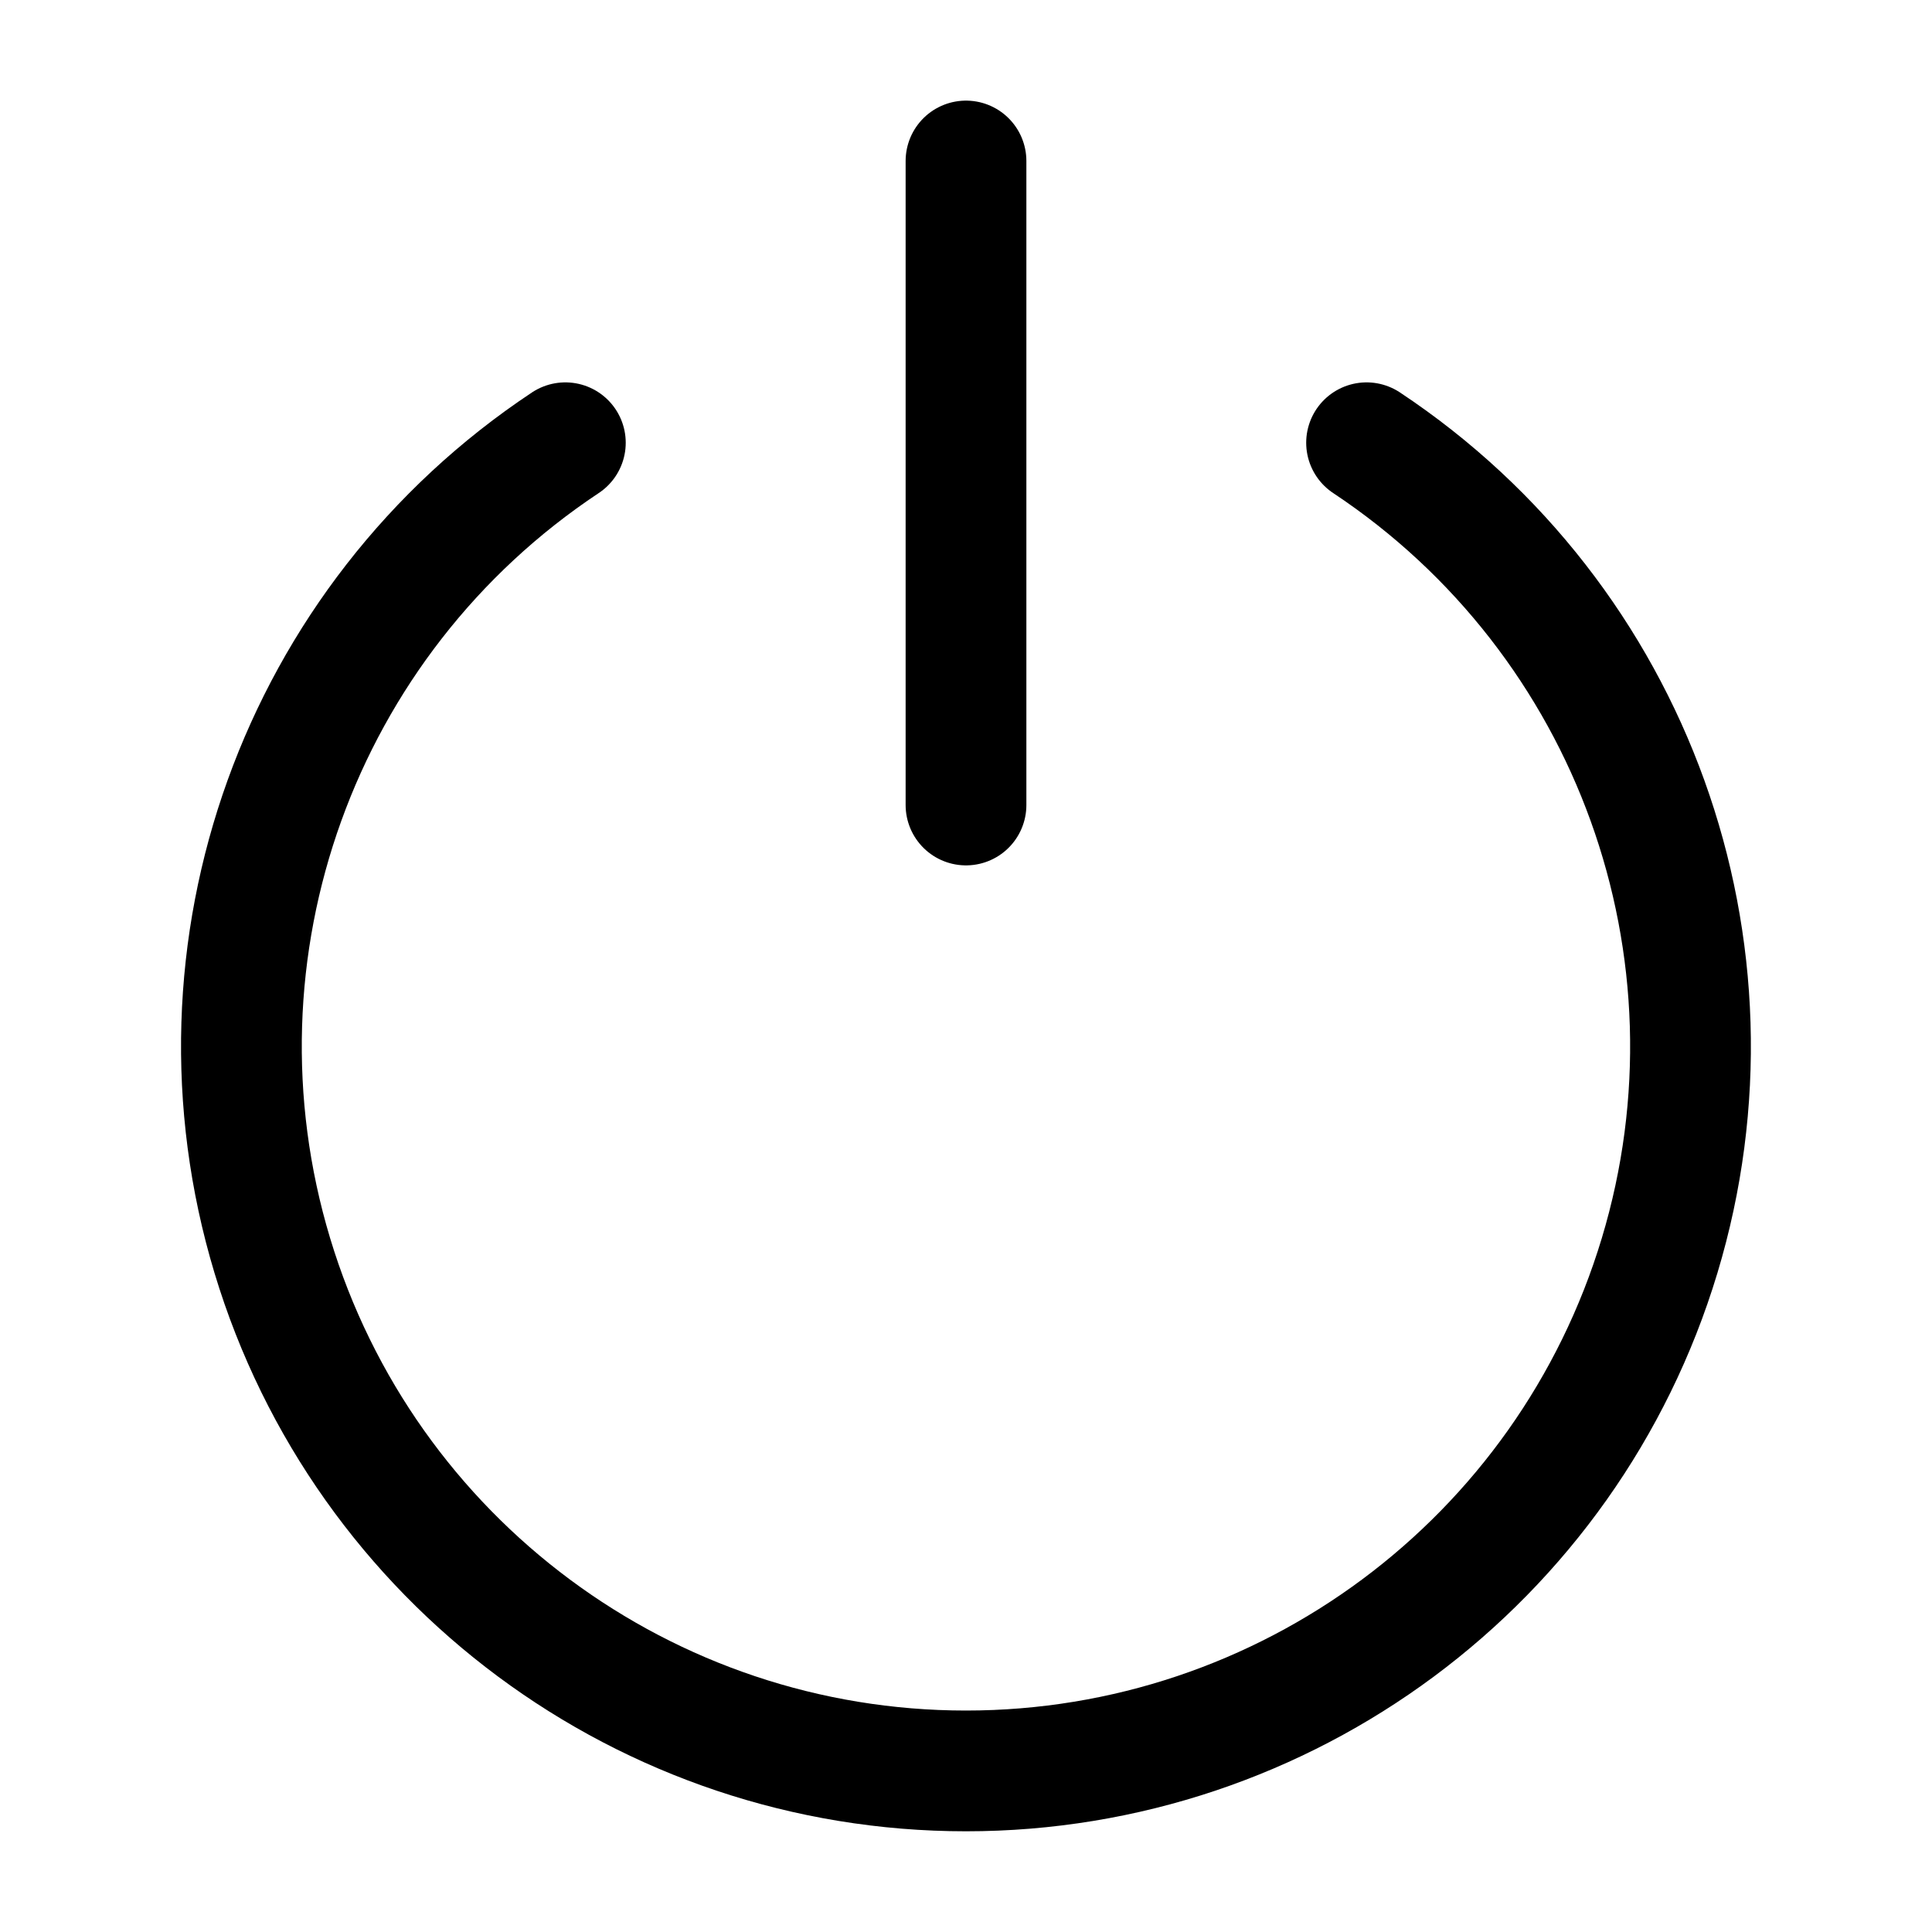
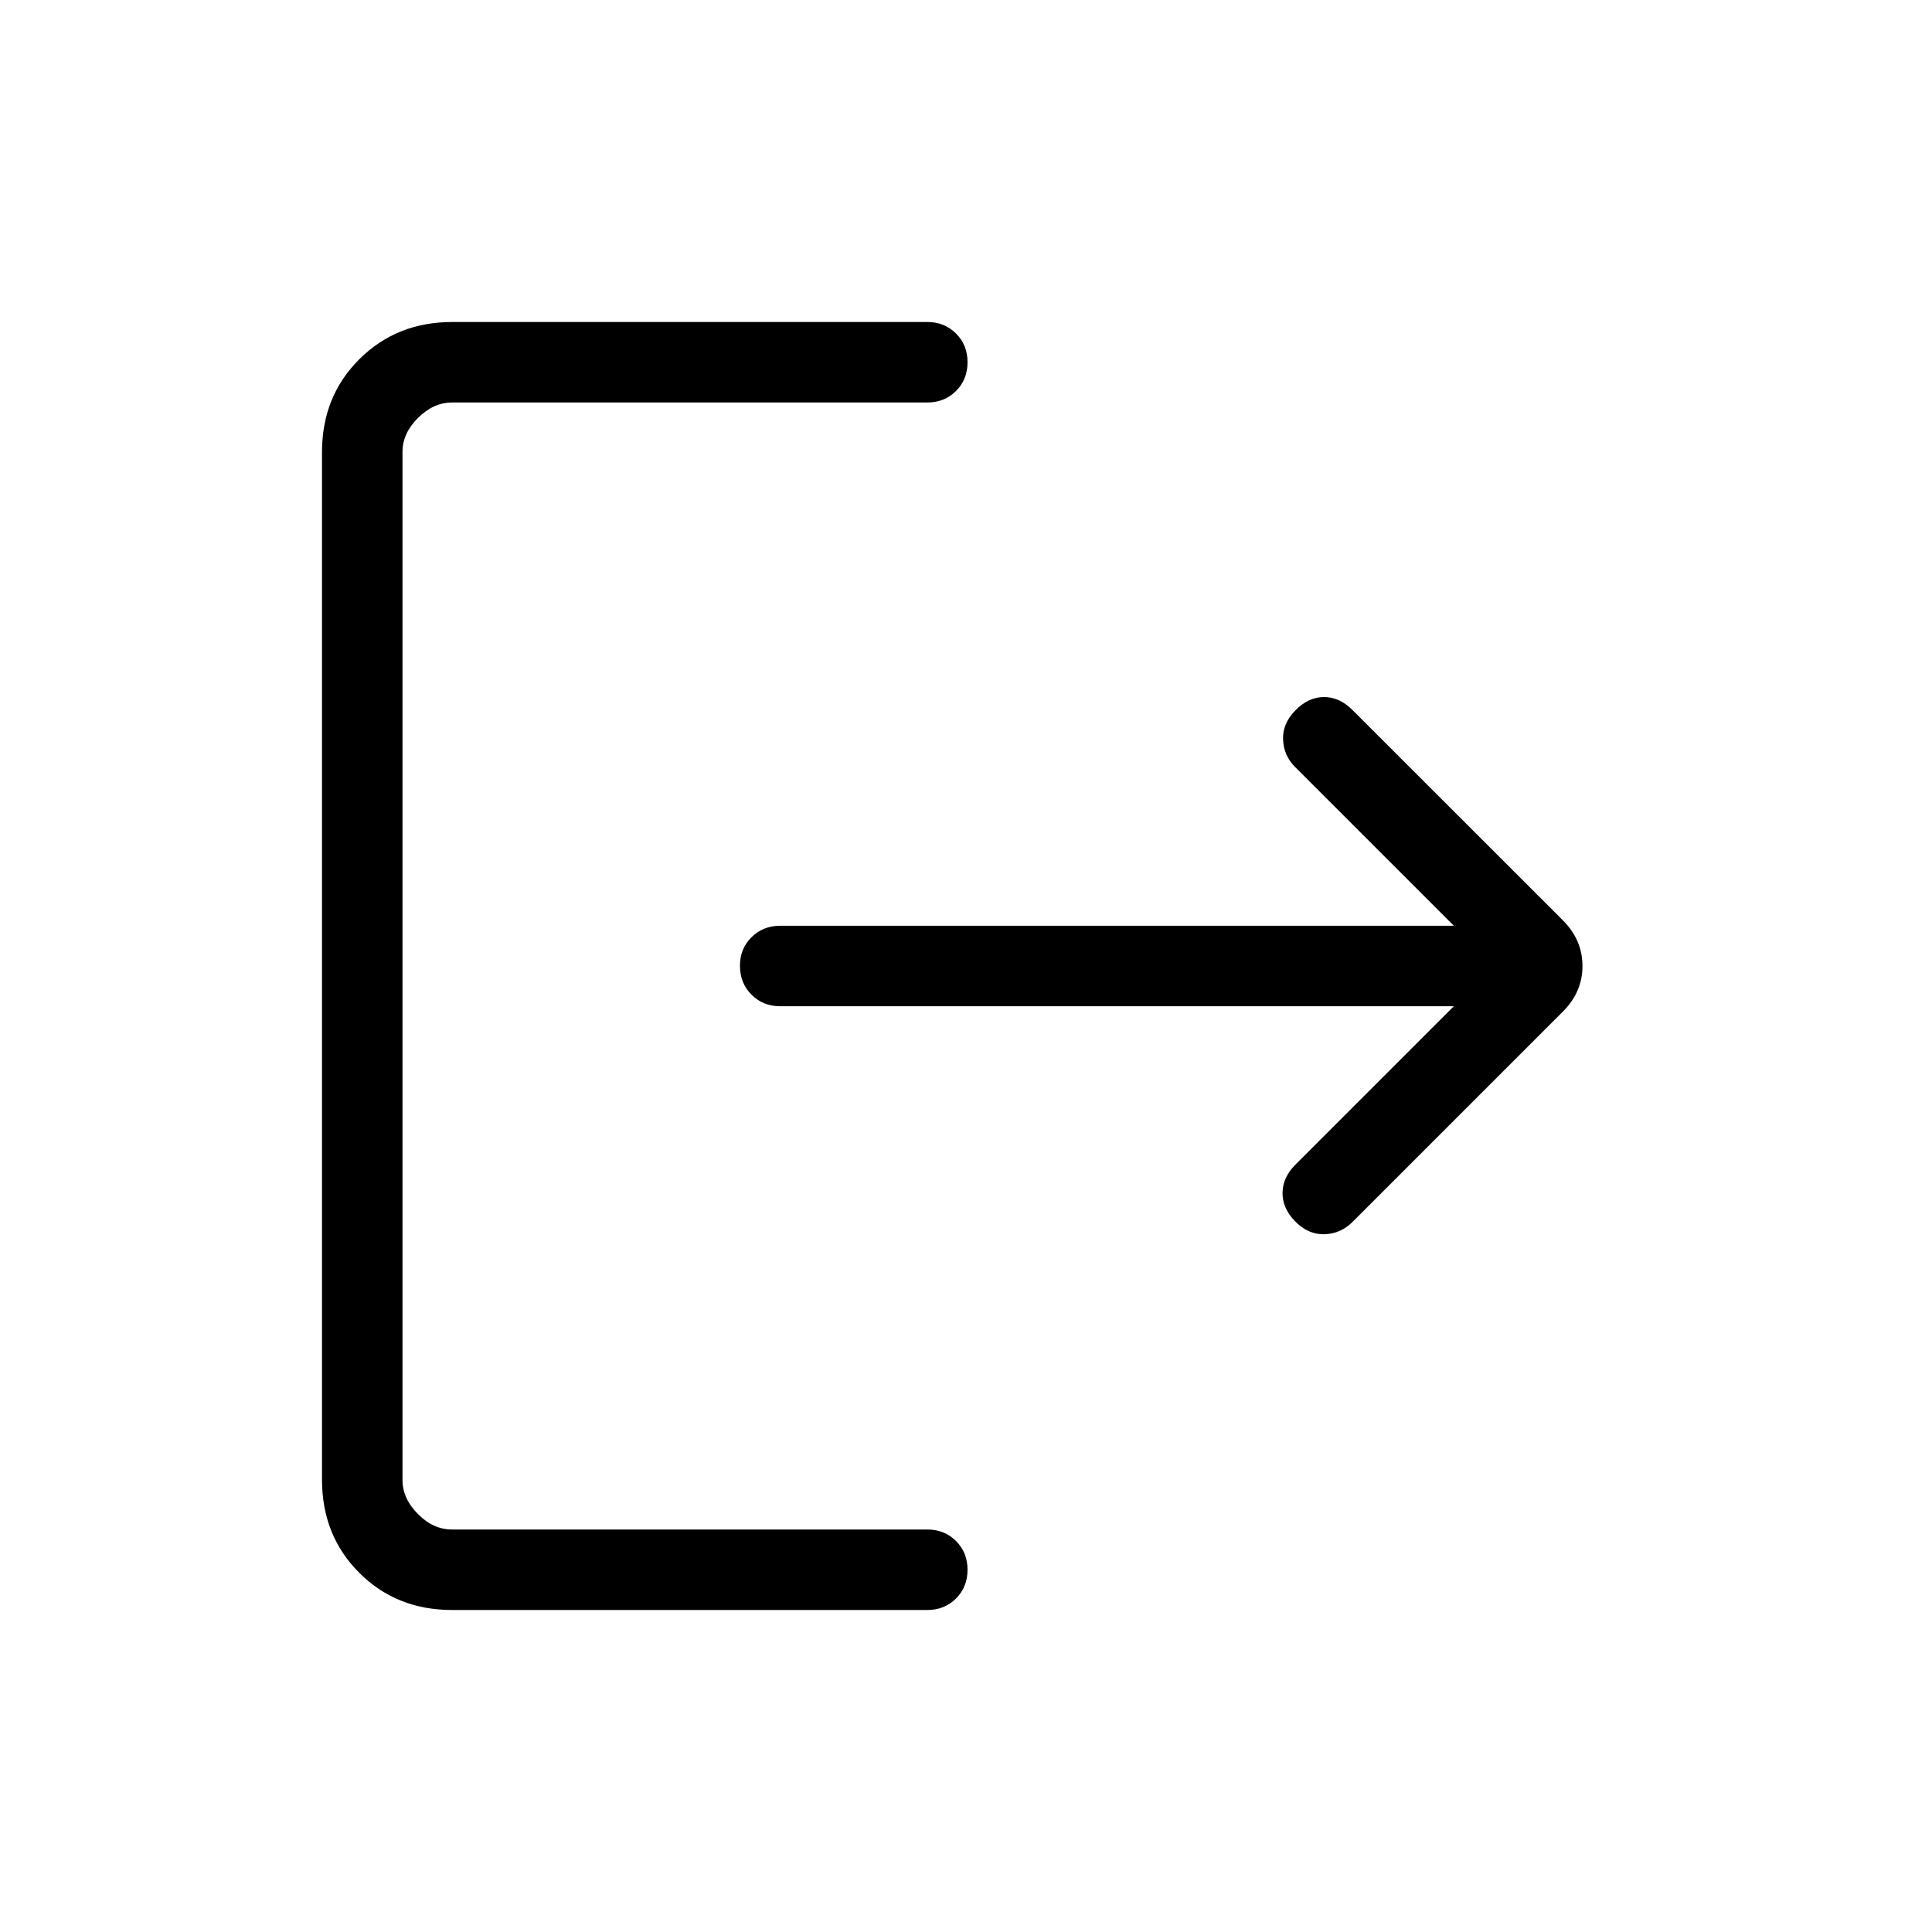
<svg xmlns="http://www.w3.org/2000/svg" width="24" height="24" viewBox="0 0 24 24">
-   <path fill="none" stroke="currentColor" stroke-linecap="round" stroke-linejoin="round" stroke-width="1.5" d="M7.023 5.5a9 9 0 1 0 9.953 0M12 2v8" color="currentColor" />
+   <path fill="currentColor" d="M5.616 20q-.691 0-1.153-.462T4 18.384V5.616q0-.691.463-1.153T5.616 4h5.903q.214 0 .357.143t.143.357t-.143.357t-.357.143H5.616q-.231 0-.424.192T5 5.616v12.769q0 .23.192.423t.423.192h5.904q.214 0 .357.143t.143.357t-.143.357t-.357.143zm12.444-7.5H9.692q-.213 0-.356-.143T9.192 12t.143-.357t.357-.143h8.368l-1.971-1.971q-.141-.14-.15-.338q-.01-.199.15-.364q.159-.165.353-.168q.195-.003.36.162l2.614 2.613q.242.243.242.566t-.243.566l-2.613 2.613q-.146.146-.347.153t-.366-.159q-.16-.165-.157-.357t.162-.35z" />
</svg>
